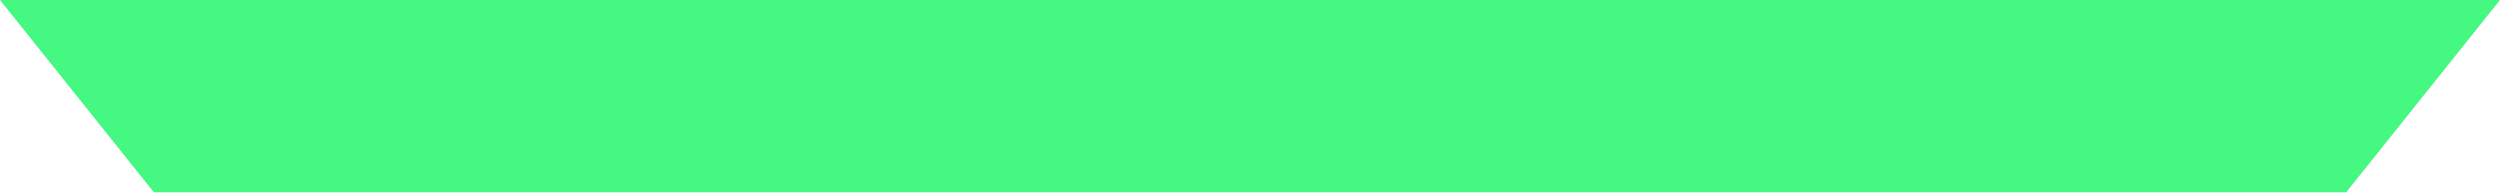
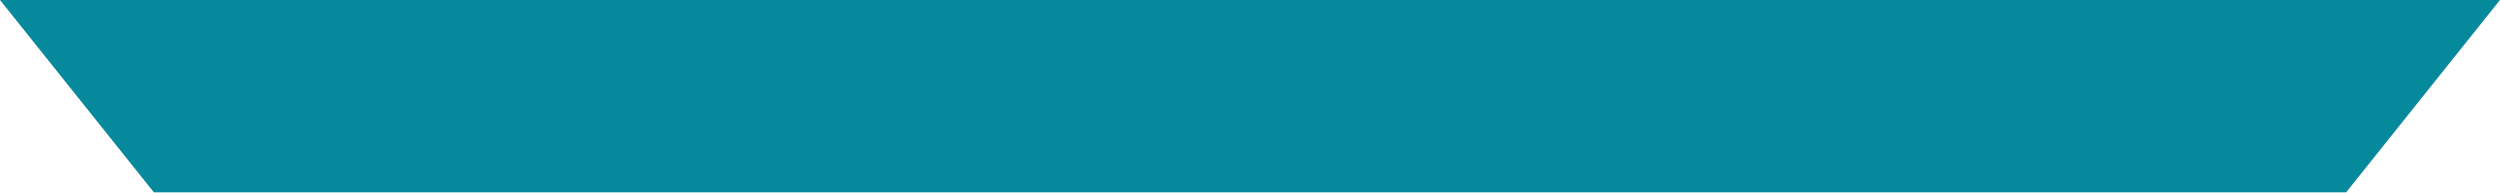
<svg xmlns="http://www.w3.org/2000/svg" width="65" height="5" viewBox="0 0 65 5">
  <defs>
    <style>
      .cls-1 {
-         fill: #45f882;
+         fill: #07899d;
        fill-rule: evenodd;
      }
    </style>
  </defs>
  <path id="title_shape.svg" class="cls-1" d="M926,1679h65l-4,5H930Z" transform="translate(-926 -1679)" />
</svg>
